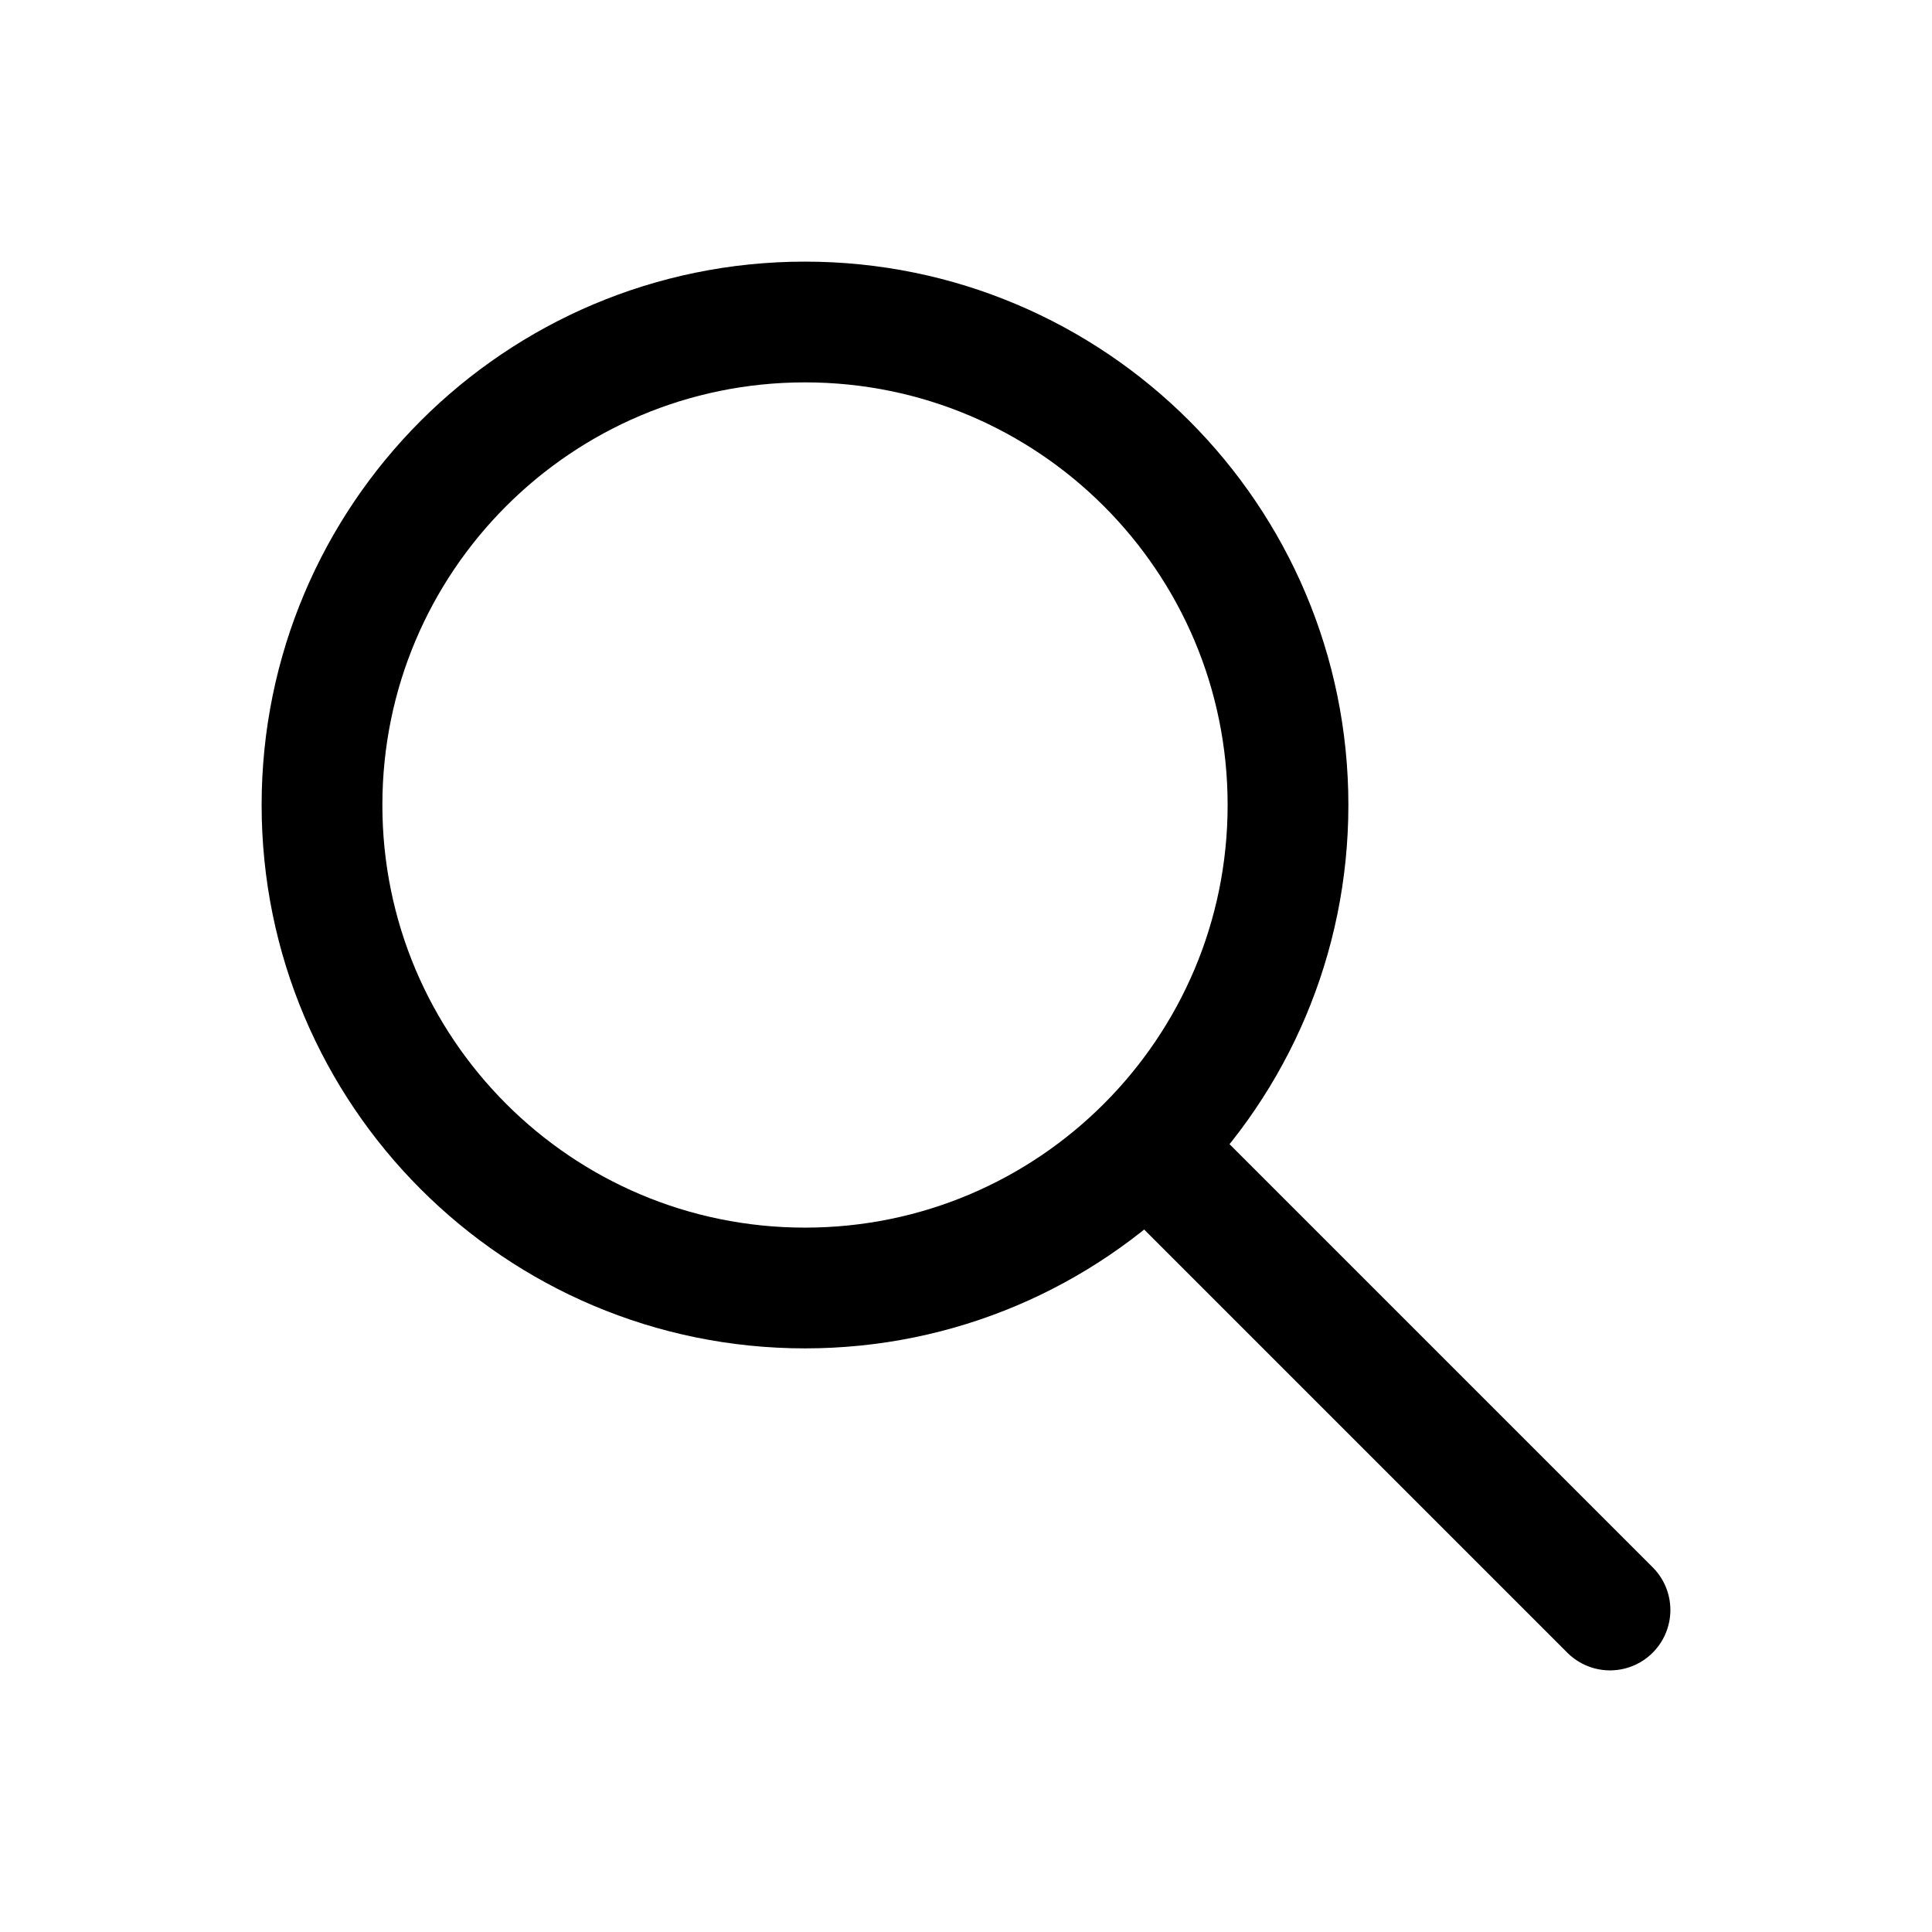
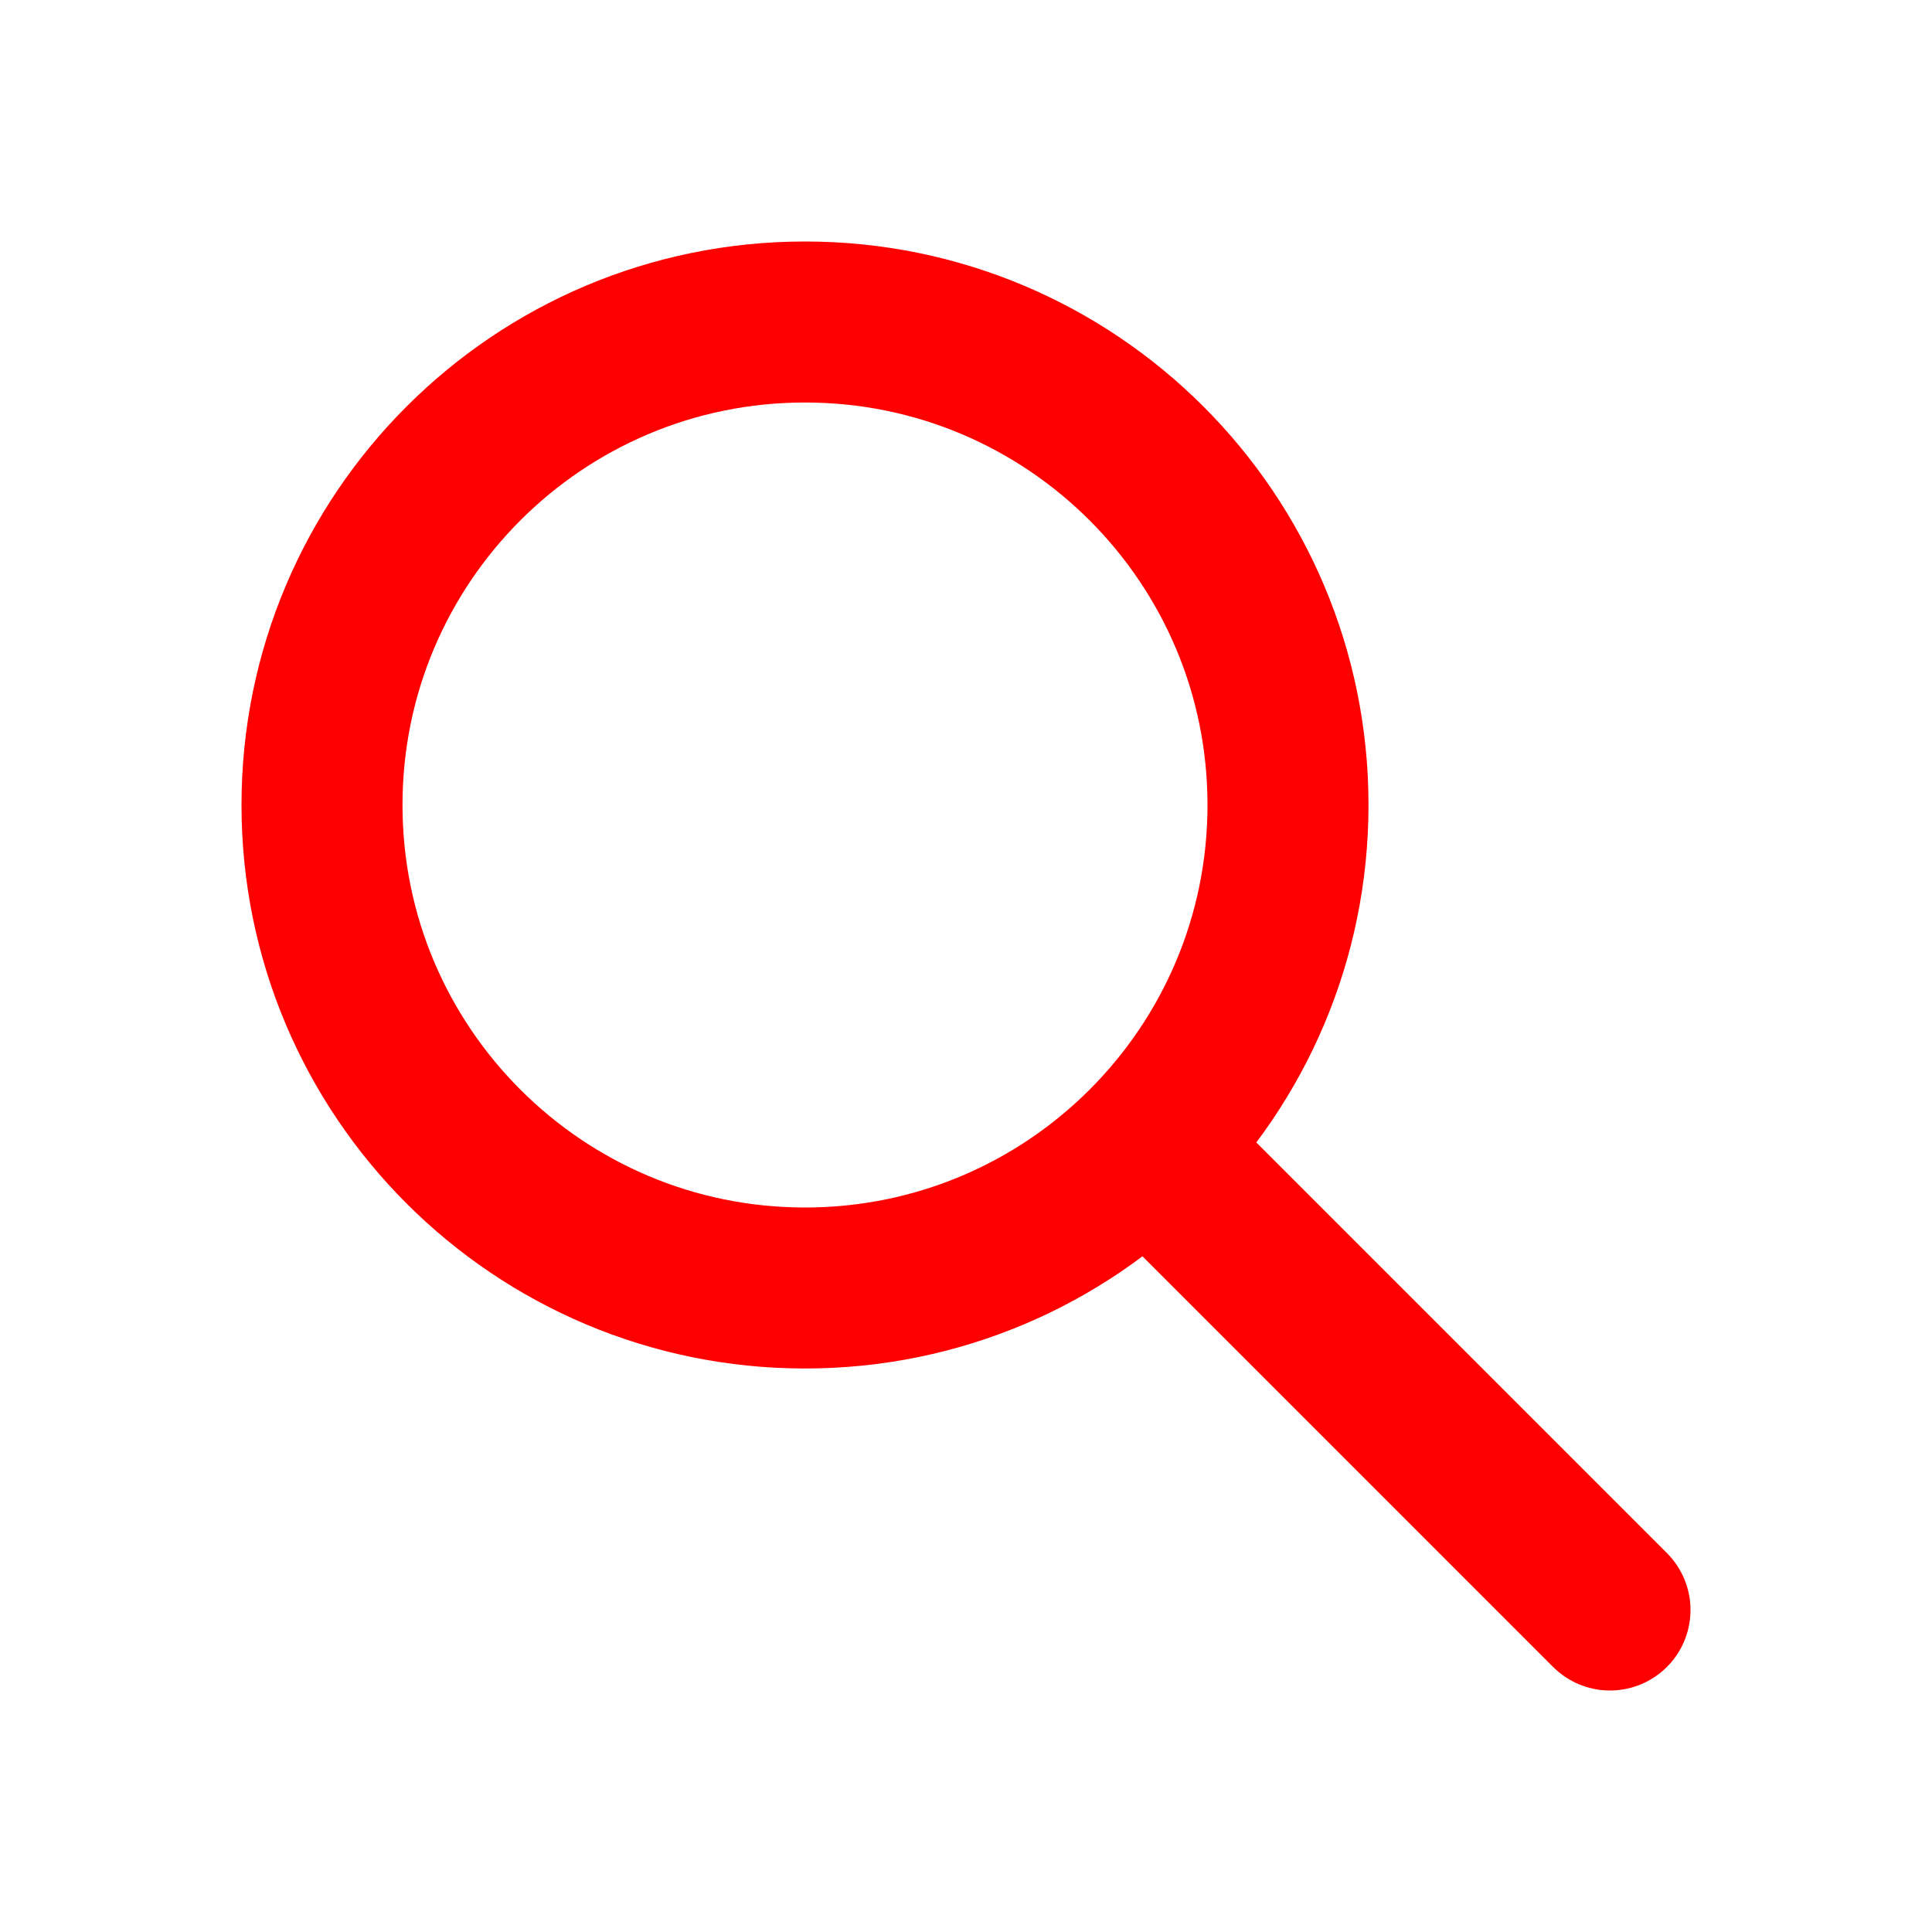
<svg xmlns="http://www.w3.org/2000/svg" width="24" height="24" viewBox="0 0 24 24" fill="none">
  <g id="search">
-     <path id="Path 5" d="M14.412 14.412L20 20" stroke="black" stroke-width="1.5" stroke-linecap="round" />
-     <path id="Oval" fill-rule="evenodd" clip-rule="evenodd" d="M10 16C13.314 16 16 13.314 16 10C16 6.686 13.314 4 10 4C6.686 4 4 6.686 4 10C4 13.314 6.686 16 10 16Z" stroke="black" stroke-width="1.5" />
+     <path id="Path 5" d="M14.412 14.412L20 20" stroke="red" stroke-width="2" stroke-linecap="round" />
+     <path id="Oval" fill-rule="evenodd" clip-rule="evenodd" d="M10 16C13.314 16 16 13.314 16 10C16 6.686 13.314 4 10 4C6.686 4 4 6.686 4 10C4 13.314 6.686 16 10 16Z" stroke="red" stroke-width="2" />
  </g>
</svg>
